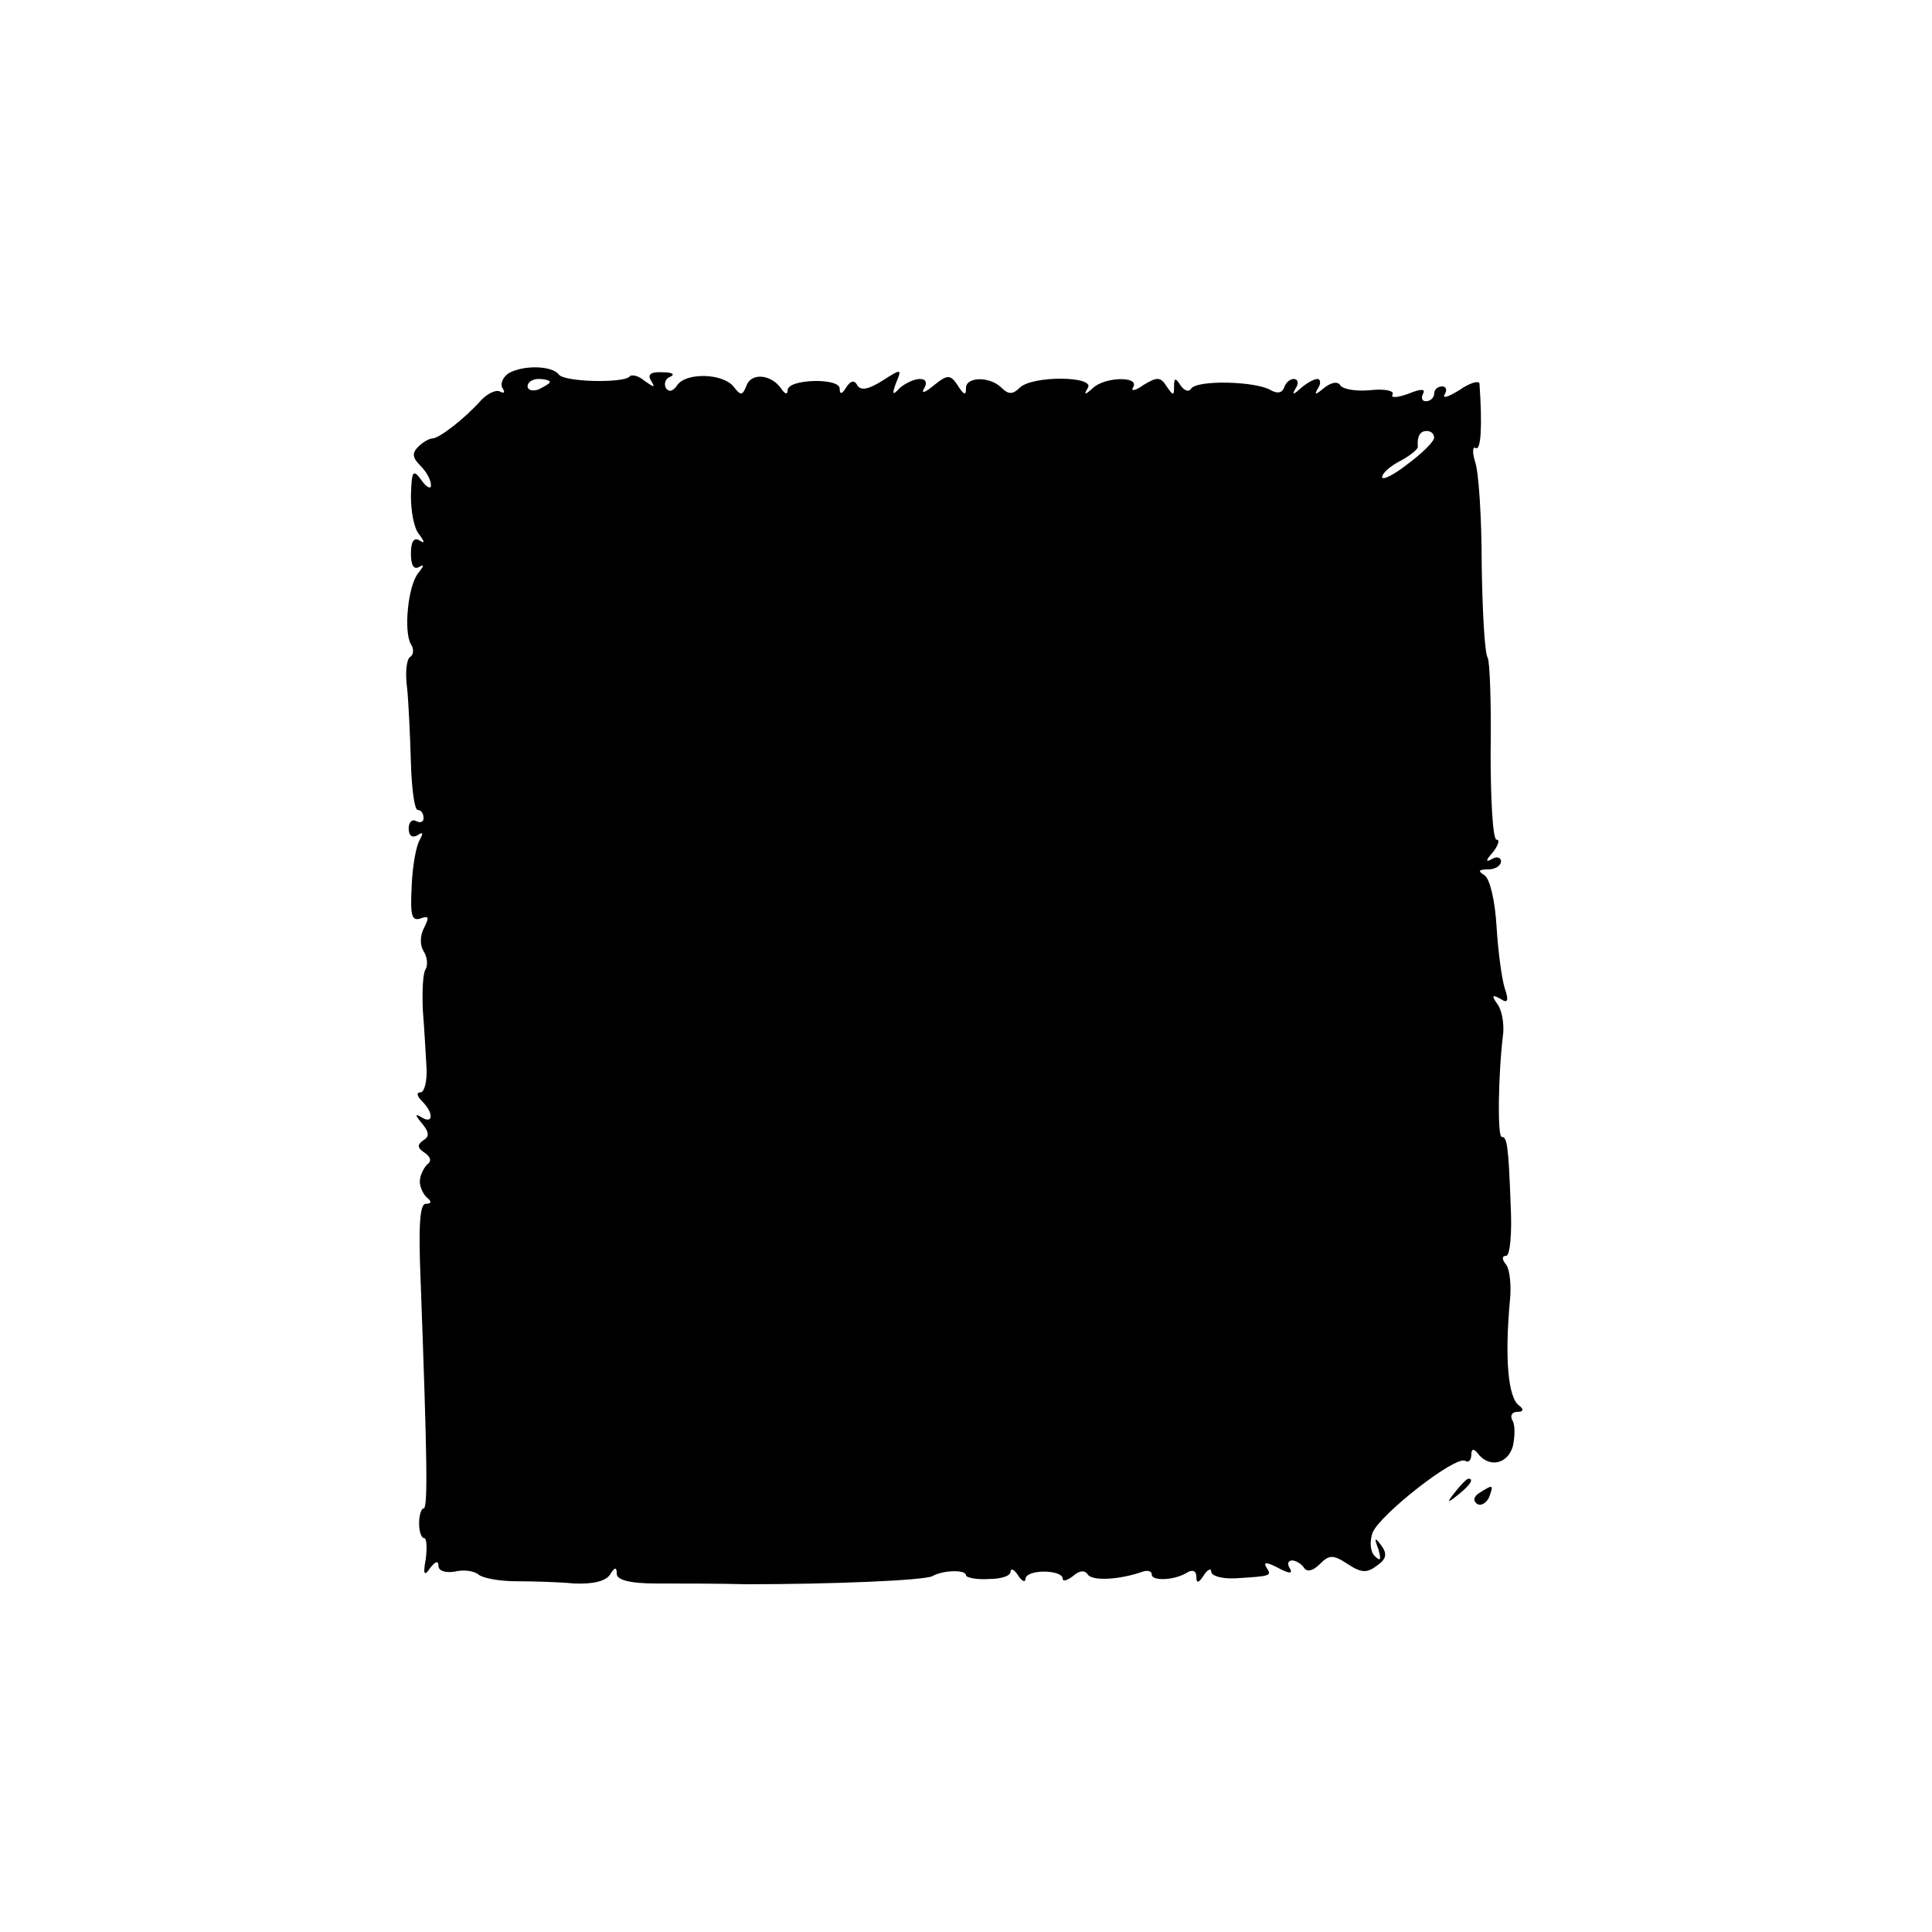
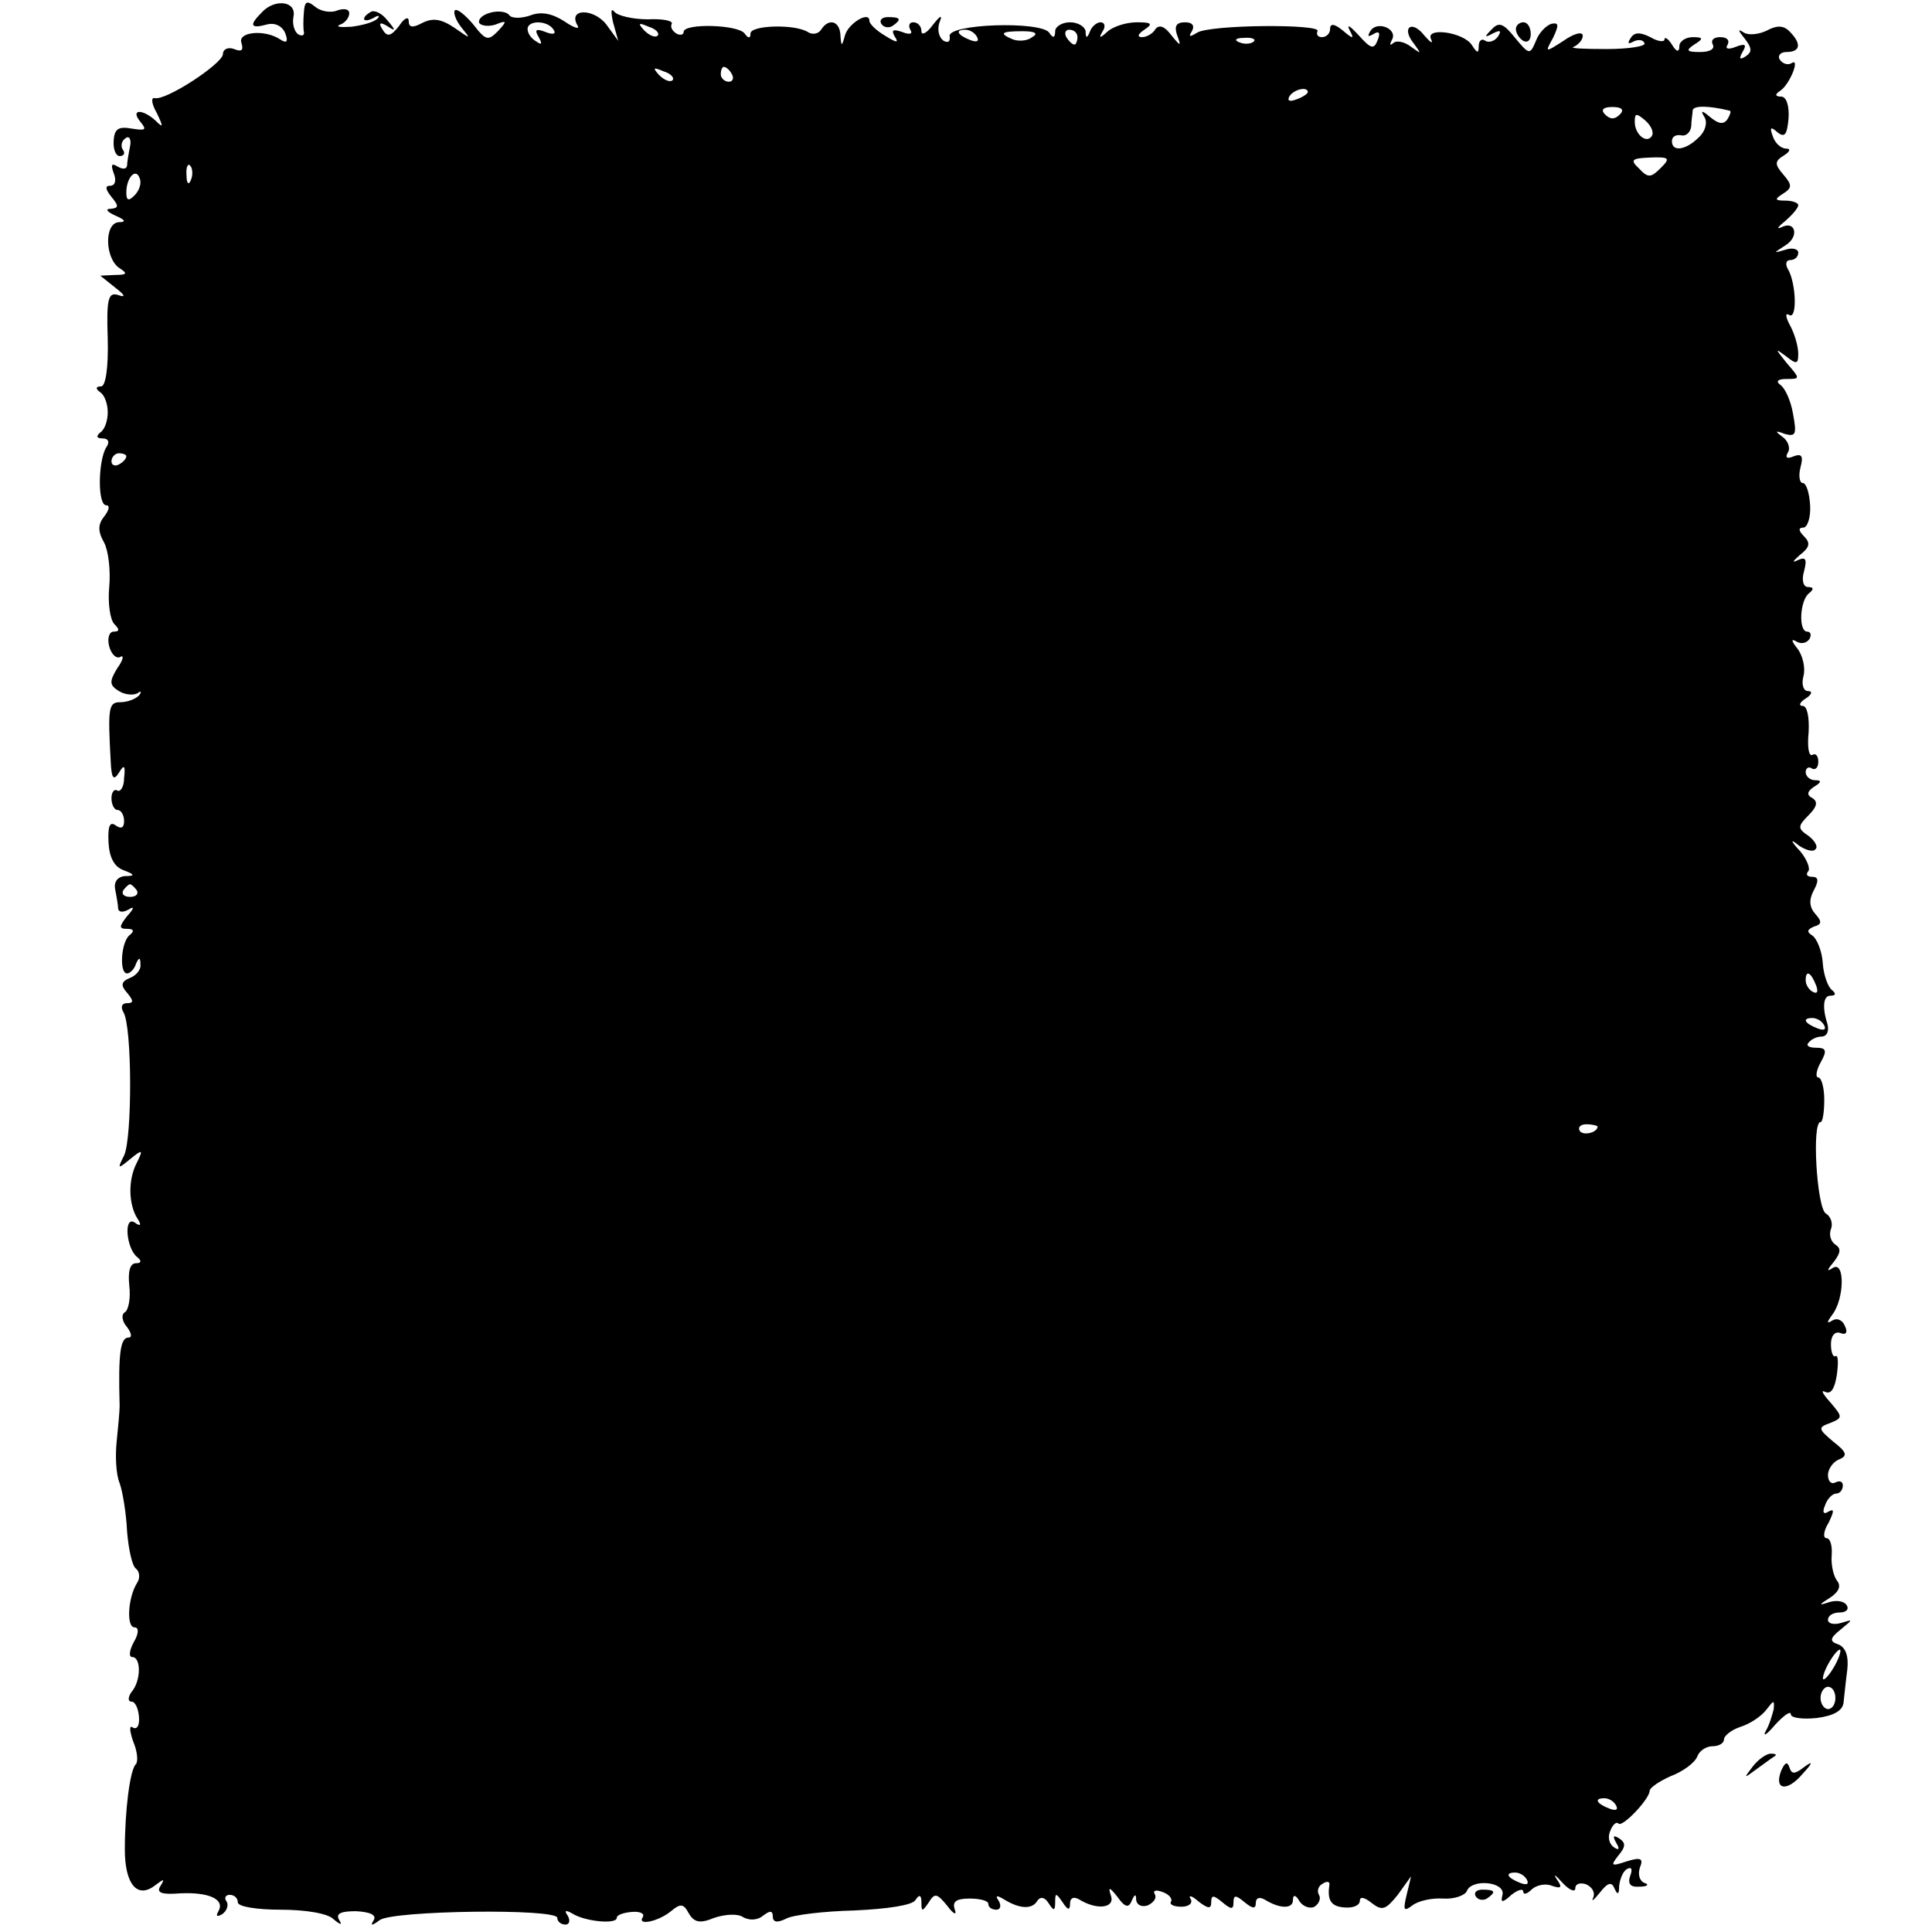
<svg xmlns="http://www.w3.org/2000/svg" version="1.0" width="260pt" height="260pt" viewBox="0 0 260 260" preserveAspectRatio="xMidYMid meet">
  <g transform="translate(0,260) scale(0.1,-0.1)" fill="#000000" stroke="none">
-     <path d="M685 2098 c-8 -5 -12 -14 -9 -20 4 -6 3 -8 -3 -5 -5 3 -16 -2 -25 -11 -22 -25 -57 -52 -66 -52 -4 0 -13 -5 -19 -11 -9 -9 -8 -15 3 -26 8 -8 14 -19 14 -26 0 -6 -6 -3 -13 7 -11 15 -13 13 -14 -21 0 -21 4 -44 11 -52 8 -11 8 -13 0 -8 -7 4 -11 -2 -11 -18 0 -16 4 -22 11 -18 7 4 7 2 -1 -8 -14 -17 -20 -79 -10 -96 4 -6 4 -14 -1 -17 -5 -3 -7 -22 -4 -43 2 -21 4 -66 5 -100 1 -35 5 -63 9 -63 5 0 8 -5 8 -11 0 -5 -4 -7 -10 -4 -5 3 -10 -1 -10 -10 0 -10 5 -13 12 -9 7 5 8 3 3 -6 -5 -8 -10 -36 -11 -63 -2 -39 0 -47 12 -43 11 4 12 2 5 -12 -6 -11 -6 -24 -1 -32 5 -8 6 -18 3 -24 -4 -5 -5 -30 -4 -55 2 -25 4 -61 5 -78 1 -18 -3 -33 -8 -33 -6 0 -5 -5 2 -12 16 -16 15 -31 0 -22 -10 6 -10 4 0 -8 10 -12 10 -18 1 -23 -8 -6 -7 -10 2 -16 9 -6 10 -12 4 -16 -5 -5 -10 -15 -10 -23 0 -8 5 -18 10 -22 6 -5 6 -8 -2 -8 -8 0 -10 -29 -7 -102 9 -244 10 -308 4 -308 -3 0 -6 -9 -6 -20 0 -11 3 -20 7 -20 3 0 4 -12 2 -28 -4 -21 -2 -24 6 -12 7 9 11 10 11 3 0 -7 9 -10 22 -8 12 3 26 1 32 -4 6 -5 29 -9 51 -9 22 0 57 -1 78 -3 25 -1 42 3 48 12 6 10 9 11 9 1 0 -8 17 -13 53 -13 28 0 84 0 122 -1 113 0 239 5 250 11 14 8 45 9 45 1 0 -3 14 -6 30 -5 17 0 30 4 30 10 0 5 5 3 10 -5 5 -8 10 -10 10 -5 0 6 11 10 25 10 14 0 25 -4 25 -9 0 -5 6 -3 14 3 9 8 16 8 20 2 6 -9 43 -7 74 4 6 2 12 1 12 -4 0 -9 31 -8 48 3 7 4 12 2 12 -6 0 -9 3 -9 10 2 5 8 10 10 10 5 0 -6 15 -10 33 -9 48 3 49 3 41 15 -4 7 1 7 16 -1 15 -8 20 -8 16 -1 -4 6 -3 11 3 11 5 0 13 -5 16 -10 4 -6 12 -4 21 5 13 13 18 13 38 0 18 -12 26 -12 39 -2 13 9 14 16 6 27 -9 12 -10 11 -4 -5 4 -14 3 -17 -5 -9 -6 6 -7 19 -3 31 9 24 112 105 125 97 4 -3 8 1 8 8 0 8 3 9 8 3 15 -21 41 -16 48 9 3 14 3 30 -1 35 -3 6 0 11 7 11 8 0 9 3 3 8 -16 10 -20 66 -13 142 2 19 0 41 -5 48 -6 7 -6 12 0 12 5 0 8 30 6 68 -3 82 -5 92 -12 92 -6 0 -5 83 2 140 1 14 -2 31 -8 39 -8 11 -7 13 4 7 10 -7 12 -3 6 14 -4 13 -9 50 -11 83 -2 35 -9 64 -16 69 -10 6 -8 8 5 8 9 0 17 5 17 11 0 5 -6 7 -12 3 -9 -5 -9 -2 1 9 7 9 10 17 5 17 -5 0 -8 53 -8 117 1 65 -1 123 -4 128 -4 6 -7 62 -8 125 0 63 -4 126 -9 139 -4 13 -3 21 1 18 7 -4 9 30 5 87 -1 4 -13 1 -27 -9 -15 -9 -23 -12 -20 -6 4 6 2 11 -3 11 -6 0 -11 -4 -11 -10 0 -5 -5 -10 -11 -10 -5 0 -7 4 -4 10 4 7 -3 7 -20 0 -14 -5 -24 -6 -21 -1 3 5 -10 8 -29 6 -19 -2 -37 1 -41 6 -3 6 -12 5 -22 -3 -12 -10 -14 -10 -8 0 4 6 3 12 -1 12 -5 0 -15 -6 -22 -12 -11 -10 -13 -10 -7 0 4 6 3 12 -3 12 -5 0 -11 -5 -13 -12 -3 -7 -9 -8 -18 -3 -20 12 -99 14 -107 2 -3 -5 -9 -3 -14 4 -7 11 -9 11 -9 -1 0 -13 -1 -13 -10 0 -8 13 -13 13 -31 2 -11 -8 -18 -9 -14 -3 9 15 -38 14 -54 -1 -11 -10 -13 -10 -7 0 10 16 -75 17 -92 0 -9 -9 -15 -9 -24 0 -16 16 -48 15 -48 0 0 -10 -2 -10 -9 0 -12 19 -15 19 -36 2 -11 -9 -16 -10 -11 -2 4 7 2 12 -6 12 -8 0 -20 -6 -27 -12 -10 -11 -11 -9 -5 7 8 19 7 19 -18 3 -19 -12 -29 -14 -34 -7 -4 8 -9 7 -15 -2 -6 -10 -9 -10 -9 -2 0 15 -70 13 -70 -2 0 -6 -3 -6 -8 1 -13 20 -40 23 -47 6 -6 -15 -8 -15 -18 -2 -15 18 -65 19 -76 1 -6 -8 -11 -9 -15 -3 -3 6 0 13 6 15 7 3 3 6 -10 6 -16 1 -21 -3 -16 -11 6 -10 5 -10 -8 -1 -8 7 -18 10 -21 6 -10 -9 -88 -7 -95 3 -9 12 -47 13 -67 2z m55 -12 c0 -2 -7 -6 -15 -10 -8 -3 -15 -1 -15 4 0 6 7 10 15 10 8 0 15 -2 15 -4z m1190 -75 c0 -5 -16 -21 -35 -35 -19 -15 -35 -23 -35 -18 0 5 11 15 25 22 13 7 24 16 23 19 -1 14 3 21 12 21 6 0 10 -4 10 -9z" />
-     <path d="M1959 593 c-13 -16 -12 -17 4 -4 16 13 21 21 13 21 -2 0 -10 -8 -17 -17z" />
-     <path d="M1991 591 c-8 -5 -9 -11 -3 -15 5 -3 12 1 16 9 6 17 6 18 -13 6z" />
+     <path d="M352 2583 c-17 -17 -15 -22 7 -16 11 3 21 -2 25 -12 4 -11 2 -14 -7 -8 -21 14 -58 10 -52 -5 3 -10 0 -12 -10 -8 -8 3 -15 0 -15 -7 -1 -13 -77 -63 -92 -59 -5 1 -4 -8 3 -20 9 -19 9 -21 -2 -10 -18 16 -34 15 -20 -2 9 -11 7 -12 -12 -9 -17 3 -23 0 -24 -16 -1 -12 3 -21 8 -21 6 0 8 4 4 9 -3 5 -1 12 4 15 5 4 8 -2 6 -11 -2 -10 -4 -22 -4 -26 -1 -5 -6 -5 -13 -1 -8 5 -9 2 -5 -9 4 -10 2 -17 -5 -17 -7 0 -6 -5 2 -15 10 -12 10 -15 -1 -16 -8 0 -5 -4 6 -9 14 -6 15 -9 5 -9 -20 -1 -19 -49 1 -62 11 -7 10 -9 -6 -9 l-20 -1 20 -16 c13 -10 15 -14 4 -10 -13 4 -16 -4 -14 -59 1 -40 -3 -64 -9 -64 -7 0 -8 -3 -1 -8 6 -4 10 -16 10 -27 0 -11 -4 -23 -10 -27 -6 -5 -5 -8 3 -8 8 0 10 -5 5 -12 -11 -18 -12 -78 0 -78 5 0 4 -6 -2 -14 -9 -11 -10 -20 -1 -36 6 -11 9 -38 7 -60 -2 -21 1 -44 7 -50 7 -7 7 -10 -1 -10 -6 0 -9 -9 -6 -20 3 -11 10 -17 15 -14 5 3 4 -4 -4 -15 -11 -18 -11 -23 2 -31 8 -5 19 -6 25 -3 5 4 6 2 2 -3 -5 -5 -16 -9 -25 -9 -16 0 -17 -7 -13 -80 1 -23 4 -26 11 -15 7 12 9 10 7 -7 0 -12 -5 -19 -9 -17 -4 3 -8 -2 -8 -10 0 -9 4 -16 8 -16 5 0 9 -7 9 -15 0 -9 -4 -11 -11 -6 -8 6 -11 0 -10 -22 1 -20 7 -33 20 -38 16 -6 16 -8 2 -8 -10 -1 -15 -8 -13 -18 2 -10 4 -22 4 -26 1 -5 7 -5 14 -1 8 5 8 2 -2 -9 -11 -14 -11 -17 0 -17 9 0 10 -3 4 -8 -12 -8 -15 -52 -4 -52 4 0 10 6 12 13 4 9 6 9 6 -1 1 -7 -6 -15 -14 -18 -12 -5 -13 -10 -4 -20 9 -11 9 -14 0 -14 -7 0 -9 -5 -5 -12 12 -19 12 -170 1 -193 -9 -18 -9 -19 8 -5 17 14 18 13 9 -5 -12 -23 -11 -56 1 -75 6 -9 4 -11 -4 -5 -15 9 -11 -36 4 -47 6 -5 5 -8 -2 -8 -8 0 -11 -11 -9 -30 2 -17 -1 -33 -6 -36 -5 -3 -4 -12 3 -20 6 -8 7 -14 2 -14 -11 0 -14 -21 -12 -92 0 -7 -2 -29 -4 -48 -2 -19 -1 -44 4 -56 4 -11 9 -41 10 -65 2 -24 7 -47 12 -50 5 -4 6 -13 1 -20 -12 -20 -14 -59 -3 -59 6 0 6 -8 -1 -20 -6 -11 -7 -20 -2 -20 12 0 12 -32 -1 -47 -5 -7 -5 -13 0 -13 5 0 9 -9 10 -20 1 -11 -2 -18 -8 -15 -5 4 -5 -3 0 -18 6 -14 7 -27 4 -31 -8 -7 -15 -62 -15 -115 0 -47 17 -67 41 -48 12 9 13 9 7 -1 -6 -9 1 -12 26 -10 39 2 61 -8 52 -24 -4 -7 -2 -8 5 -4 6 4 9 12 6 17 -4 5 -1 9 4 9 6 0 11 -4 11 -10 0 -6 26 -10 58 -10 33 0 64 -5 71 -13 10 -8 12 -8 7 0 -4 8 3 11 23 11 19 -1 28 -5 24 -12 -5 -8 -3 -8 8 0 17 13 239 16 239 3 0 -5 5 -9 11 -9 5 0 7 5 3 12 -5 7 -3 8 6 3 17 -11 60 -15 60 -6 0 4 9 7 20 8 11 1 18 -2 15 -7 -8 -12 21 -6 38 8 13 11 17 10 24 -3 7 -12 15 -14 34 -6 15 5 32 6 39 1 9 -5 20 -4 27 2 9 7 13 7 13 -1 0 -8 6 -9 18 -3 9 5 51 10 92 11 44 2 78 7 82 14 5 8 8 7 8 -3 0 -13 1 -13 10 0 8 13 11 12 25 -5 8 -11 13 -13 10 -5 -4 11 2 15 20 15 14 0 25 -3 25 -7 0 -5 5 -8 11 -8 5 0 7 5 3 12 -5 7 -3 8 7 2 21 -13 38 -14 45 -2 4 6 10 5 15 -3 7 -11 9 -11 9 1 0 13 1 13 10 0 7 -11 10 -11 10 -2 0 8 5 10 12 6 24 -15 49 -12 43 5 -4 12 -2 12 9 -2 10 -14 15 -15 19 -5 4 9 6 10 6 1 1 -7 8 -10 16 -7 8 4 12 10 9 15 -3 5 2 6 10 3 9 -3 14 -9 12 -13 -3 -4 4 -7 14 -7 10 0 16 5 12 11 -3 5 2 4 11 -4 13 -10 17 -10 17 -1 0 10 3 10 15 0 12 -10 15 -10 15 0 0 10 3 10 15 0 11 -9 15 -9 15 -1 0 7 5 9 13 4 20 -12 37 -12 37 0 0 8 4 7 9 -2 5 -7 14 -10 20 -7 6 4 9 11 6 16 -3 5 -1 12 5 15 6 4 10 3 9 -2 -3 -20 2 -29 21 -30 11 -1 20 3 20 9 0 6 6 5 16 -3 14 -11 19 -9 35 11 l18 25 -6 -25 c-5 -21 -4 -23 8 -14 8 6 26 10 41 9 15 -1 29 4 32 10 6 17 52 13 48 -5 -3 -11 0 -11 12 0 9 7 16 9 16 4 0 -4 5 -3 11 3 6 6 19 9 28 5 12 -4 14 -2 6 9 -5 8 -2 6 7 -4 10 -11 18 -14 18 -8 0 6 7 8 15 5 8 -4 12 -11 9 -18 -3 -6 1 -3 9 7 11 14 16 15 20 5 4 -9 6 -7 6 4 1 9 5 20 11 23 6 3 7 -1 4 -9 -4 -11 0 -16 12 -15 11 0 14 3 7 5 -7 3 -9 12 -6 21 5 12 1 14 -18 8 -21 -7 -22 -6 -11 8 10 12 10 17 1 23 -8 5 -9 3 -4 -6 5 -8 4 -11 -3 -6 -6 4 -9 13 -5 22 3 8 8 13 11 10 5 -6 42 33 42 44 0 4 13 13 29 20 16 6 32 18 35 26 3 8 12 14 21 14 8 0 15 4 15 9 0 5 10 13 22 17 13 4 28 14 35 23 10 13 11 14 10 1 -2 -8 -6 -22 -11 -30 -4 -8 2 -4 13 9 12 13 21 19 21 14 0 -5 16 -7 35 -5 23 3 35 10 36 21 1 9 3 29 5 44 2 18 -2 30 -12 34 -12 4 -12 8 3 20 17 14 17 14 1 9 -10 -3 -18 -1 -18 4 0 6 7 10 16 10 8 0 13 4 9 10 -3 5 -13 7 -23 4 -15 -5 -15 -4 1 6 12 8 15 16 9 23 -5 7 -8 22 -7 34 1 13 -2 23 -7 23 -5 0 -4 10 3 21 7 15 8 19 0 15 -7 -5 -9 -1 -5 8 3 9 10 16 15 16 5 0 9 5 9 11 0 5 -4 7 -10 4 -5 -3 -10 1 -10 10 0 8 7 18 15 21 12 5 10 10 -8 24 -20 17 -21 19 -4 25 17 7 17 8 0 28 -10 11 -13 17 -7 14 8 -4 13 4 16 23 2 16 2 27 -2 25 -3 -2 -6 5 -6 16 0 11 5 18 13 15 7 -3 10 1 6 9 -3 8 -10 12 -17 8 -8 -5 -8 -3 0 8 16 21 17 72 1 63 -9 -6 -9 -4 1 8 9 12 10 18 2 23 -6 4 -9 13 -6 21 3 7 0 17 -7 21 -12 8 -19 123 -7 123 3 0 5 14 5 30 0 17 -4 30 -8 30 -4 0 -3 9 3 20 9 16 8 20 -6 20 -10 0 -14 3 -10 7 4 5 12 8 17 8 8 0 11 8 8 18 -7 22 -5 37 4 37 8 0 8 3 2 8 -5 4 -11 20 -12 36 -1 16 -8 33 -14 37 -8 5 -7 8 2 12 11 3 11 7 2 17 -8 9 -9 19 -2 32 7 13 6 18 -2 18 -7 0 -9 3 -6 7 4 3 -1 16 -10 27 -14 15 -14 18 -2 8 9 -6 19 -9 22 -5 4 3 0 11 -9 18 -15 10 -15 13 0 28 11 11 13 18 5 23 -8 4 -7 9 2 15 10 6 11 9 2 9 -7 0 -13 5 -13 11 0 5 4 8 8 5 5 -3 9 1 9 9 0 8 -4 12 -8 9 -5 -2 -7 11 -5 31 1 20 -2 35 -8 35 -6 0 -4 5 4 10 8 5 10 10 3 10 -6 0 -9 9 -6 20 3 11 -1 28 -8 37 -8 10 -9 14 -2 10 6 -4 14 -3 18 3 3 5 2 10 -3 10 -12 0 -10 43 3 52 6 5 6 8 -2 8 -6 0 -9 9 -5 22 4 16 2 19 -9 14 -8 -4 -6 -1 3 7 13 10 15 16 6 25 -8 8 -8 12 -1 12 5 0 10 13 9 30 -1 16 -5 30 -10 30 -4 0 -6 9 -3 21 4 15 2 19 -9 15 -9 -4 -12 -2 -8 5 4 6 0 16 -7 21 -11 8 -10 9 3 4 15 -4 16 0 11 27 -3 18 -11 35 -17 39 -7 5 -3 8 8 8 19 0 19 0 0 22 -15 19 -16 20 -1 9 15 -12 17 -11 17 3 0 10 -5 27 -11 38 -6 11 -7 18 -1 14 11 -6 9 44 -2 62 -4 7 -2 12 3 12 6 0 11 4 11 10 0 5 -8 7 -17 4 -17 -5 -17 -5 0 6 19 12 13 34 -6 24 -7 -3 -4 1 6 9 9 8 17 17 17 21 0 3 -8 6 -17 6 -15 0 -15 2 -4 9 13 8 13 12 1 26 -12 14 -12 18 1 26 8 5 9 9 3 9 -7 0 -15 7 -18 16 -5 13 -3 14 6 6 10 -8 13 -3 15 19 1 17 -3 29 -10 29 -8 0 -9 3 -1 8 13 9 27 45 15 37 -5 -3 -12 -1 -16 5 -3 5 1 10 9 10 19 0 21 11 4 28 -8 8 -17 8 -30 1 -10 -5 -24 -7 -31 -3 -9 6 -8 3 1 -8 10 -13 10 -18 1 -24 -8 -5 -9 -3 -4 6 6 10 4 12 -9 7 -10 -4 -15 -3 -11 3 3 6 -1 10 -10 10 -9 0 -13 -4 -10 -10 3 -6 -4 -10 -17 -10 -18 0 -20 2 -8 10 13 8 12 10 -2 10 -10 0 -18 -6 -18 -12 0 -9 -4 -8 -10 2 -5 8 -10 11 -10 7 0 -4 -9 -3 -19 3 -14 7 -22 7 -27 -2 -4 -6 -3 -8 4 -4 6 3 13 3 15 -2 3 -4 -20 -8 -51 -8 -32 0 -51 1 -44 3 6 3 12 9 12 15 0 6 -12 3 -26 -7 -25 -16 -25 -16 -14 4 8 17 8 21 -2 19 -7 -2 -17 -12 -21 -23 -8 -19 -9 -19 -28 4 -16 20 -22 22 -32 11 -10 -10 -9 -11 2 -5 10 5 12 4 7 -4 -4 -6 -12 -9 -17 -6 -5 4 -9 0 -9 -7 0 -10 -2 -10 -9 1 -11 18 -64 25 -55 8 3 -7 -1 -4 -9 5 -17 22 -32 11 -14 -11 10 -14 10 -14 -4 -4 -9 7 -20 9 -24 5 -5 -4 -5 -2 -2 4 9 15 -20 27 -29 12 -4 -7 -3 -8 4 -4 8 5 10 2 6 -8 -5 -13 -9 -12 -26 7 -11 12 -16 15 -12 7 7 -13 5 -13 -9 -1 -11 9 -17 10 -17 2 0 -6 -5 -11 -11 -11 -5 0 -8 3 -6 8 7 10 -145 9 -162 -2 -10 -6 -12 -6 -7 2 4 7 1 12 -9 12 -12 0 -15 -5 -11 -17 6 -16 5 -16 -8 0 -9 12 -16 14 -21 8 -3 -6 -12 -11 -18 -11 -7 0 -6 4 3 10 12 8 10 10 -10 10 -15 0 -32 -6 -39 -12 -11 -10 -13 -10 -7 0 4 6 3 12 -3 12 -5 0 -12 -6 -14 -12 -4 -10 -6 -10 -6 0 -1 6 -10 12 -21 12 -11 0 -20 -6 -20 -12 0 -9 -3 -10 -8 -2 -11 16 -138 12 -134 -5 1 -7 -2 -9 -8 -6 -6 4 -9 14 -6 24 5 12 2 11 -9 -3 -8 -11 -15 -14 -15 -8 0 7 -5 12 -11 12 -5 0 -7 -4 -4 -10 4 -6 -1 -7 -11 -3 -12 4 -15 3 -10 -6 6 -9 3 -9 -13 1 -12 7 -21 16 -21 20 0 14 -29 -4 -33 -20 -4 -15 -5 -15 -6 1 -1 19 -16 23 -26 7 -4 -6 -12 -7 -18 -3 -18 11 -77 9 -77 -2 0 -7 -3 -7 -8 0 -9 12 -82 14 -82 2 0 -4 -5 -5 -10 -2 -6 4 -8 9 -6 13 2 4 -12 7 -32 6 -21 0 -41 5 -45 10 -5 6 -5 0 -2 -14 l7 -25 -16 22 c-17 22 -52 22 -39 -1 4 -6 -4 -4 -17 5 -17 11 -32 14 -47 8 -12 -4 -25 -4 -28 1 -3 4 -14 6 -25 3 -11 -3 -17 -9 -15 -14 3 -4 13 -5 22 -2 15 6 16 5 3 -9 -13 -13 -16 -13 -33 9 -11 13 -22 22 -25 19 -2 -3 1 -13 9 -23 13 -16 13 -16 -10 0 -18 12 -29 13 -43 6 -13 -7 -18 -6 -18 3 0 6 -6 4 -13 -7 -11 -14 -16 -15 -22 -5 -6 9 -4 11 6 5 12 -8 12 -6 0 8 -7 9 -17 14 -22 11 -14 -8 -11 -16 4 -8 6 4 9 3 5 -1 -5 -5 -20 -9 -35 -11 -16 -1 -22 0 -15 3 6 2 12 9 12 15 0 6 -7 7 -16 4 -9 -4 -23 -1 -30 5 -11 9 -14 7 -15 -7 -1 -11 -1 -23 0 -27 1 -5 -3 -6 -8 -3 -5 4 -8 14 -6 24 4 21 -26 24 -43 5z m393 -23 c4 -6 -1 -7 -11 -3 -13 5 -15 3 -9 -7 5 -9 4 -11 -3 -6 -7 4 -12 11 -12 17 0 12 27 12 35 -1z m140 -8 c-3 -3 -11 0 -18 7 -9 10 -8 11 6 5 10 -3 15 -9 12 -12z m430 -2 c3 -6 -1 -7 -9 -4 -18 7 -21 14 -7 14 6 0 13 -4 16 -10z m74 0 c-6 -5 -18 -6 -26 -3 -19 8 -16 11 13 11 17 0 22 -3 13 -8z m61 0 c0 -5 -2 -10 -4 -10 -3 0 -8 5 -11 10 -3 6 -1 10 4 10 6 0 11 -4 11 -10z m237 -6 c-3 -3 -12 -4 -19 -1 -8 3 -5 6 6 6 11 1 17 -2 13 -5z m-782 -52 c-3 -3 -11 0 -18 7 -9 10 -8 11 6 5 10 -3 15 -9 12 -12z m80 8 c3 -5 1 -10 -4 -10 -6 0 -11 5 -11 10 0 6 2 10 4 10 3 0 8 -4 11 -10z m775 -24 c0 -2 -7 -7 -16 -10 -8 -3 -12 -2 -9 4 6 10 25 14 25 6z m420 -30 c-7 -7 -13 -7 -20 0 -6 6 -3 10 10 10 13 0 16 -4 10 -10z m148 5 c2 -1 0 -6 -3 -11 -5 -8 -12 -7 -23 2 -12 10 -14 10 -8 0 4 -7 1 -19 -8 -27 -17 -17 -36 -20 -36 -5 0 6 5 9 12 8 7 -2 13 4 14 12 0 8 2 18 2 22 2 6 21 6 50 -1z m-105 -34 c-7 -11 -23 2 -23 19 0 12 2 12 14 2 8 -7 12 -16 9 -21z m12 -43 c-13 -13 -17 -14 -29 -1 -13 12 -10 14 15 15 26 1 27 -1 14 -14z m-1978 -16 c-3 -8 -6 -5 -6 6 -1 11 2 17 5 13 3 -3 4 -12 1 -19z m-76 -21 c-8 -8 -11 -7 -11 4 0 20 13 34 18 19 3 -7 -1 -17 -7 -23z m-11 -351 c0 -3 -4 -8 -10 -11 -5 -3 -10 -1 -10 4 0 6 5 11 10 11 6 0 10 -2 10 -4z m14 -584 c3 -5 -1 -9 -9 -9 -8 0 -12 4 -9 9 3 4 7 8 9 8 2 0 6 -4 9 -8z m2260 -128 c3 -8 2 -12 -4 -9 -6 3 -10 10 -10 16 0 14 7 11 14 -7z m11 -54 c3 -6 -1 -7 -9 -4 -18 7 -21 14 -7 14 6 0 13 -4 16 -10z m-305 -136 c0 -8 -19 -13 -24 -6 -3 5 1 9 9 9 8 0 15 -2 15 -3z m320 -724 c-6 -11 -13 -20 -16 -20 -2 0 0 9 6 20 6 11 13 20 16 20 2 0 0 -9 -6 -20z m0 -45 c0 -8 -4 -15 -10 -15 -5 0 -10 7 -10 15 0 8 5 15 10 15 6 0 10 -7 10 -15z m-295 -145 c3 -6 -1 -7 -9 -4 -18 7 -21 14 -7 14 6 0 13 -4 16 -10z m-120 -100 c3 -6 -1 -7 -9 -4 -18 7 -21 14 -7 14 6 0 13 -4 16 -10z" />
+     <path d="M1186 2568 c3 -5 10 -6 15 -3 13 9 11 12 -6 12 -8 0 -12 -4 -9 -9z" />
+     <path d="M2040 2561 c0 -6 5 -13 10 -16 6 -3 10 1 10 9 0 9 -4 16 -10 16 -5 0 -10 -4 -10 -9z" />
+     <path d="M2359 223 c-13 -17 -13 -17 6 -3 11 8 22 16 24 17 2 2 0 3 -6 3 -6 0 -17 -8 -24 -17z" />
+     <path d="M2397 217 c-10 -26 8 -29 29 -4 14 15 14 18 2 9 -13 -10 -17 -10 -20 0 -3 8 -6 6 -11 -5z" />
+     <path d="M1986 48 c3 -5 10 -6 15 -3 13 9 11 12 -6 12 -8 0 -12 -4 -9 -9z" />
  </g>
</svg>
